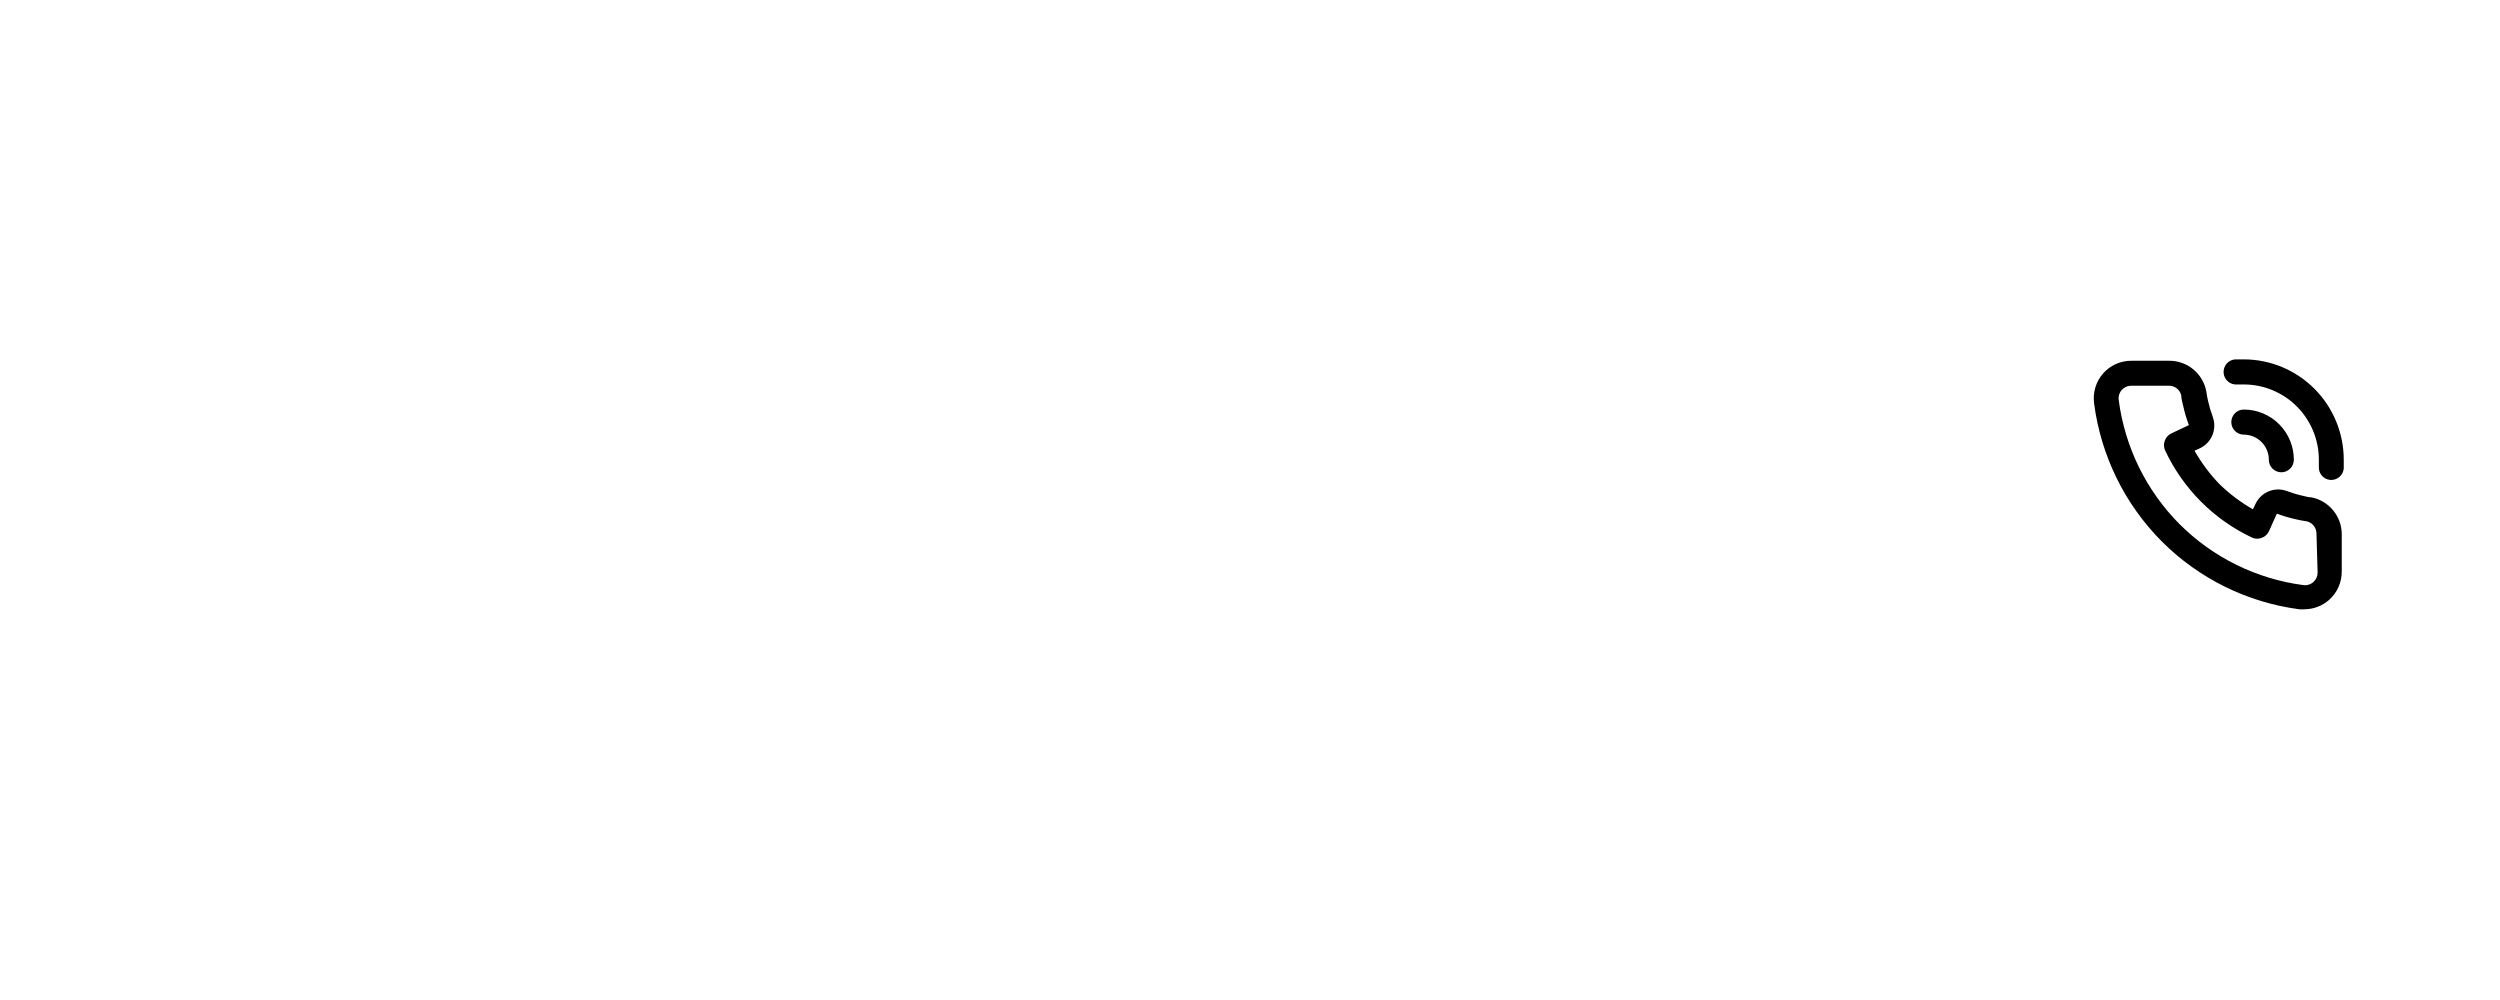
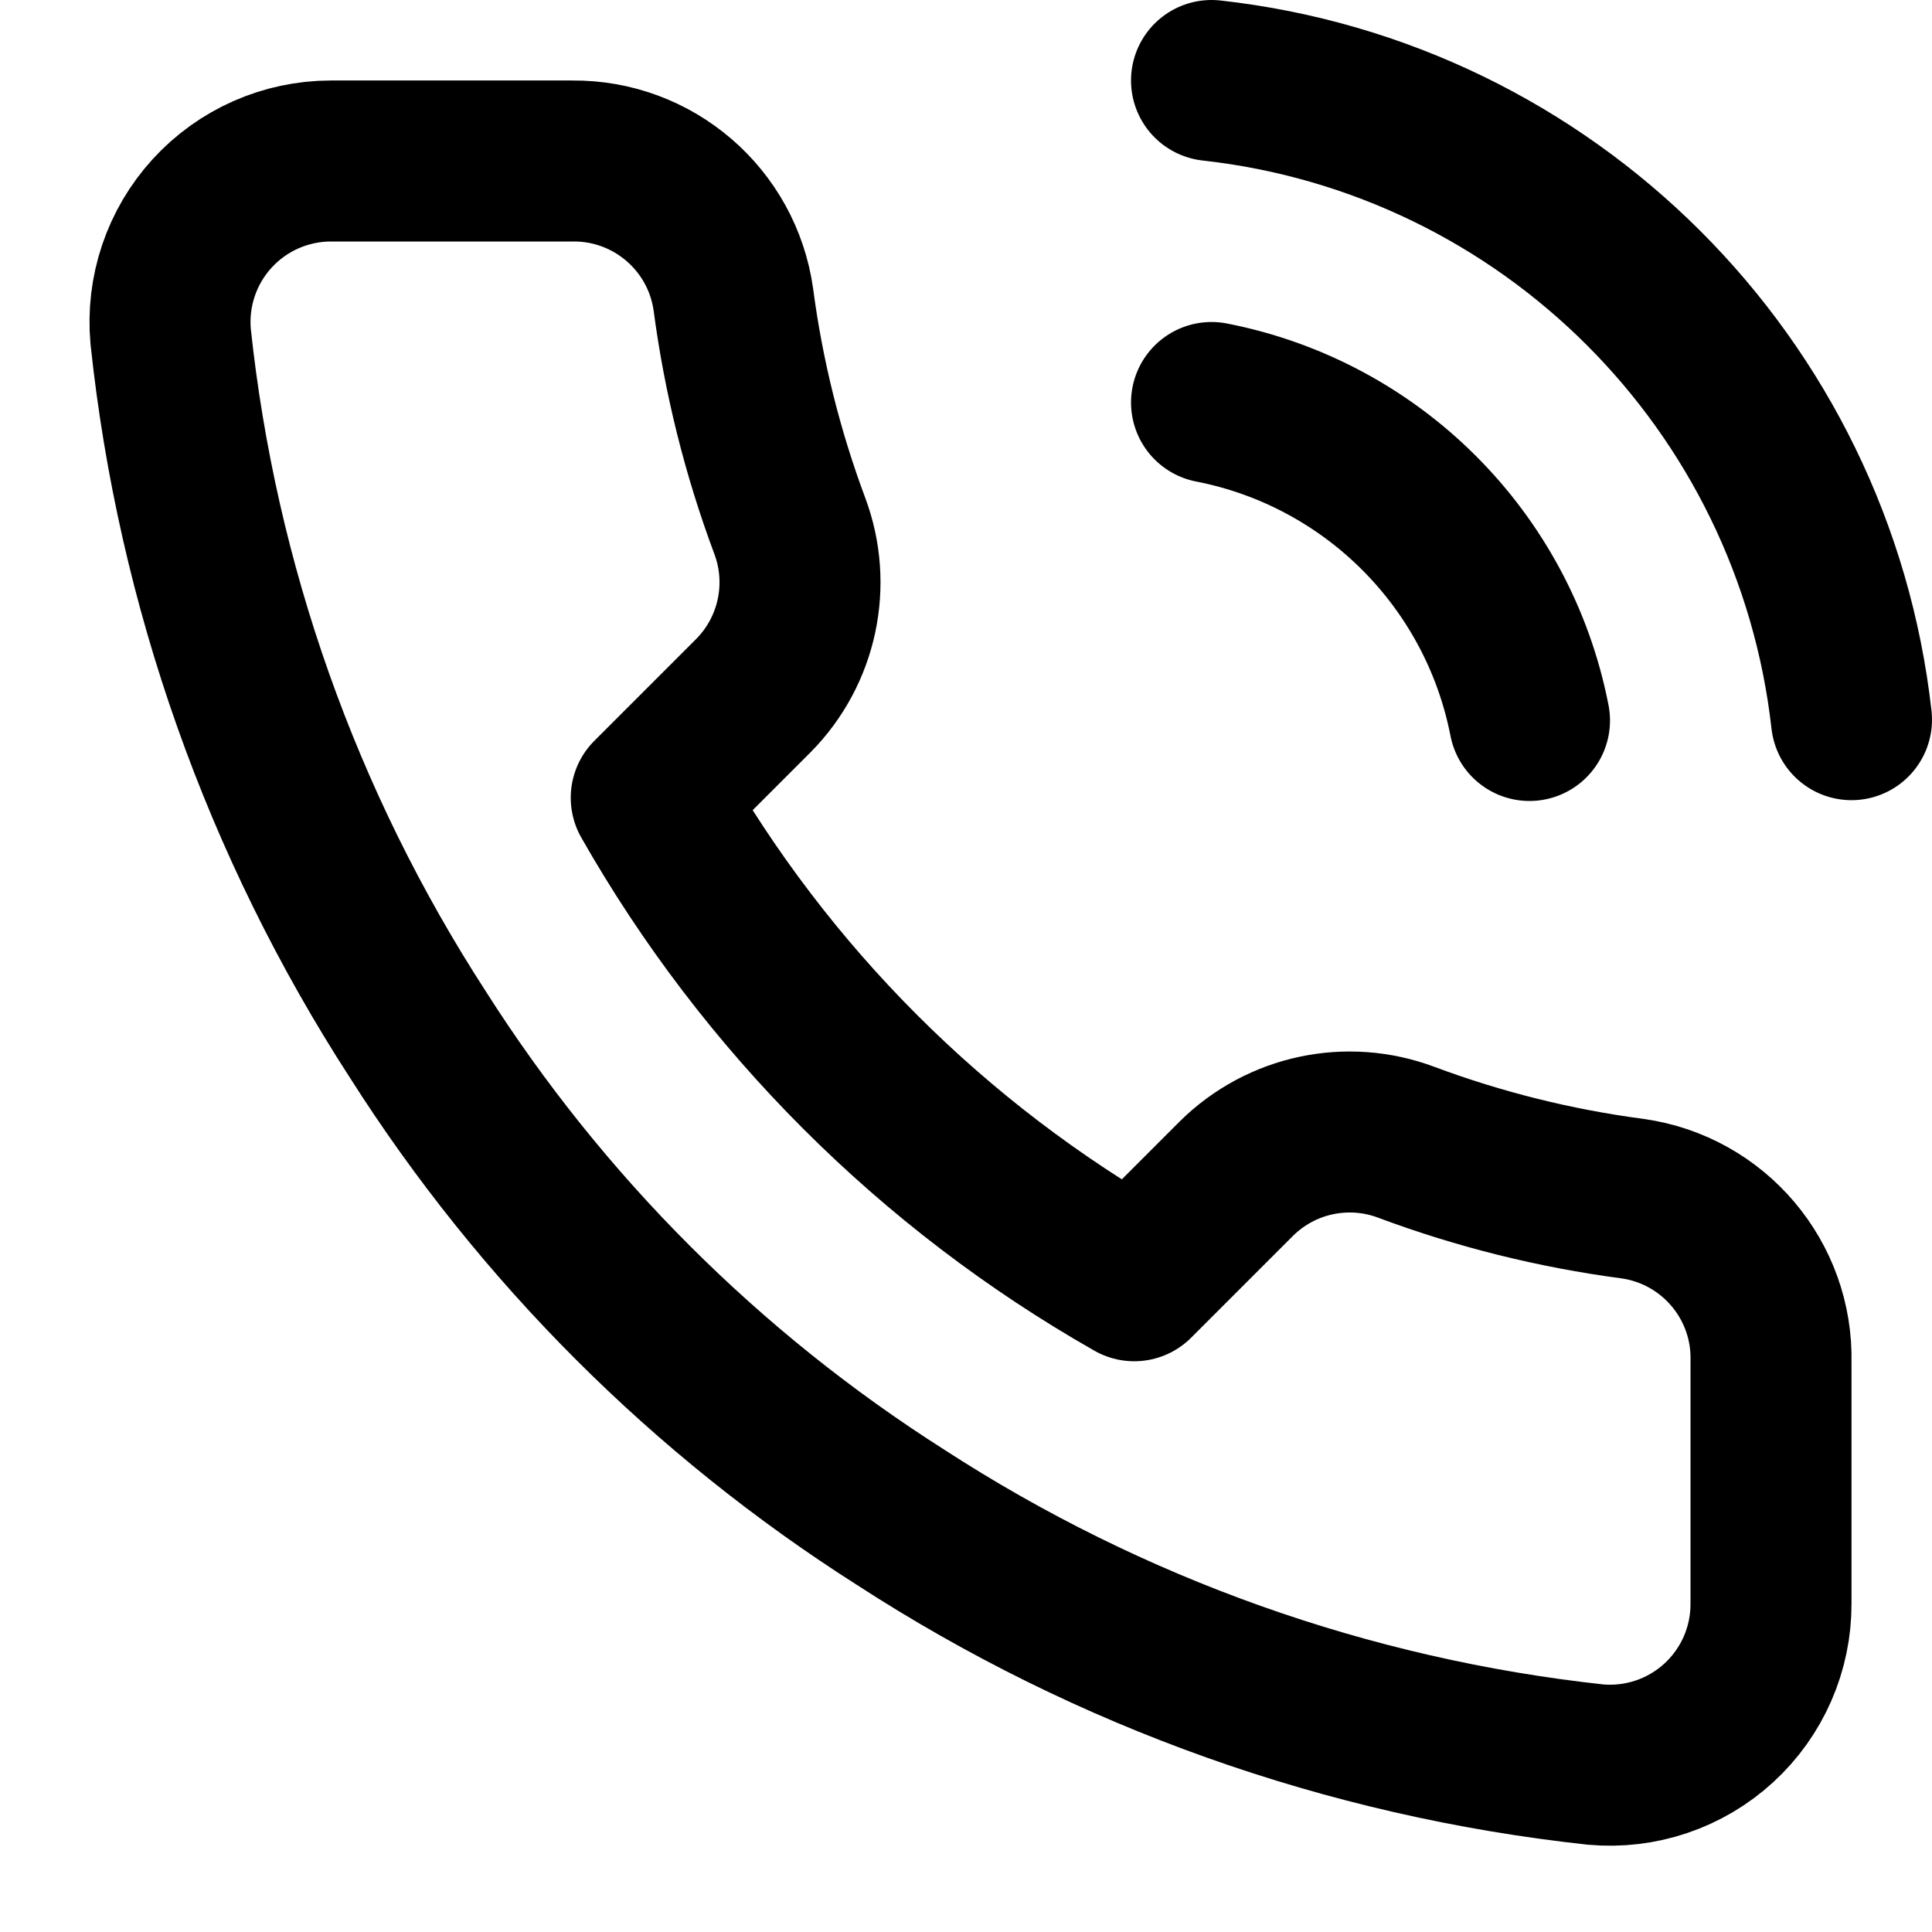
- <svg xmlns="http://www.w3.org/2000/svg" width="320" height="128" viewBox="0 0 320 128" fill="none">
-   <path d="M295.869 63.664C295.517 63.664 295.149 63.552 294.797 63.471C294.084 63.312 293.383 63.102 292.7 62.845C291.957 62.574 291.14 62.588 290.407 62.885C289.674 63.181 289.077 63.739 288.729 64.451L288.377 65.19C286.822 64.305 285.386 63.226 284.102 61.978C282.858 60.691 281.782 59.25 280.9 57.69L281.637 57.353C282.347 57.005 282.903 56.405 283.198 55.67C283.494 54.935 283.508 54.116 283.238 53.371C282.983 52.679 282.775 51.971 282.613 51.251C282.533 50.898 282.469 50.528 282.421 50.175C282.227 49.044 281.636 48.02 280.756 47.287C279.875 46.554 278.762 46.16 277.618 46.177H272.799C272.122 46.176 271.453 46.318 270.835 46.595C270.217 46.872 269.664 47.276 269.213 47.782C268.753 48.302 268.41 48.916 268.208 49.581C268.006 50.246 267.95 50.947 268.044 51.636C268.915 58.32 271.959 64.529 276.706 69.3C281.463 74.061 287.653 77.115 294.317 77.988C294.524 78.004 294.733 78.004 294.941 77.988C296.121 77.99 297.261 77.555 298.143 76.768C298.647 76.315 299.051 75.761 299.327 75.141C299.603 74.521 299.745 73.849 299.744 73.171V68.353C299.735 67.243 299.345 66.171 298.639 65.317C297.933 64.462 296.955 63.879 295.869 63.664ZM296.654 73.299C296.653 73.523 296.606 73.745 296.515 73.949C296.424 74.154 296.291 74.337 296.126 74.487C295.95 74.648 295.741 74.767 295.514 74.836C295.287 74.906 295.048 74.924 294.813 74.889C288.838 74.106 283.286 71.375 279.011 67.117C274.732 62.825 271.986 57.237 271.198 51.219C271.164 50.983 271.181 50.743 271.251 50.515C271.32 50.288 271.439 50.078 271.599 49.902C271.75 49.734 271.935 49.599 272.142 49.508C272.349 49.417 272.573 49.37 272.799 49.372H277.602C277.972 49.363 278.334 49.483 278.626 49.711C278.918 49.94 279.122 50.263 279.203 50.625C279.203 51.058 279.347 51.508 279.443 51.942C279.628 52.783 279.875 53.609 280.18 54.414L277.938 55.474C277.553 55.652 277.254 55.975 277.106 56.374C276.946 56.765 276.946 57.203 277.106 57.594C279.41 62.544 283.377 66.524 288.313 68.835C288.703 68.996 289.14 68.996 289.53 68.835C289.927 68.686 290.249 68.386 290.426 68L291.435 65.752C292.261 66.054 293.106 66.3 293.964 66.49C294.381 66.587 294.829 66.667 295.261 66.731C295.622 66.813 295.944 67.017 296.172 67.31C296.399 67.603 296.519 67.966 296.51 68.337L296.654 73.299ZM287.208 46C286.84 46 286.456 46 286.087 46C285.663 46.036 285.27 46.24 284.995 46.567C284.721 46.894 284.586 47.316 284.623 47.742C284.659 48.168 284.862 48.562 285.188 48.838C285.513 49.113 285.935 49.248 286.36 49.212H287.208C289.756 49.212 292.199 50.227 294.001 52.034C295.802 53.841 296.814 56.291 296.814 58.847C296.814 59.136 296.814 59.409 296.814 59.698C296.779 60.121 296.912 60.542 297.185 60.867C297.458 61.192 297.849 61.395 298.271 61.432H298.399C298.8 61.434 299.187 61.284 299.483 61.014C299.779 60.743 299.964 60.371 300 59.971C300 59.601 300 59.216 300 58.847C300 55.442 298.653 52.177 296.254 49.768C293.856 47.36 290.602 46.004 287.208 46V46ZM290.41 58.847C290.41 59.273 290.579 59.681 290.879 59.982C291.179 60.283 291.586 60.452 292.011 60.452C292.436 60.452 292.843 60.283 293.143 59.982C293.443 59.681 293.612 59.273 293.612 58.847C293.612 57.143 292.937 55.509 291.736 54.305C290.535 53.1 288.907 52.423 287.208 52.423C286.784 52.423 286.376 52.593 286.076 52.894C285.776 53.195 285.607 53.603 285.607 54.029C285.607 54.455 285.776 54.864 286.076 55.165C286.376 55.466 286.784 55.635 287.208 55.635C288.057 55.635 288.872 55.973 289.472 56.576C290.073 57.178 290.41 57.995 290.41 58.847Z" fill="black" />
+ <svg xmlns="http://www.w3.org/2000/svg" width="30" height="30" viewBox="0 0 24 24" fill="none" stroke="currentColor" stroke-width="2" stroke-linecap="round" stroke-linejoin="round" class="feather feather-phone-call" id="IconChangeColor">
+   <path d="M15.05 5A5 5 0 0 1 19 8.95M15.05 1A9 9 0 0 1 23 8.94m-1 7.98v3a2 2 0 0 1-2.18 2 19.79 19.79 0 0 1-8.63-3.07 19.5 19.5 0 0 1-6-6 19.79 19.79 0 0 1-3.07-8.67A2 2 0 0 1 4.11 2h3a2 2 0 0 1 2 1.72 12.84 12.84 0 0 0 .7 2.81 2 2 0 0 1-.45 2.11L8.09 9.91a16 16 0 0 0 6 6l1.27-1.27a2 2 0 0 1 2.11-.45 12.84 12.84 0 0 0 2.81.7A2 2 0 0 1 22 16.92z" id="mainIconPathAttribute" />
</svg>
